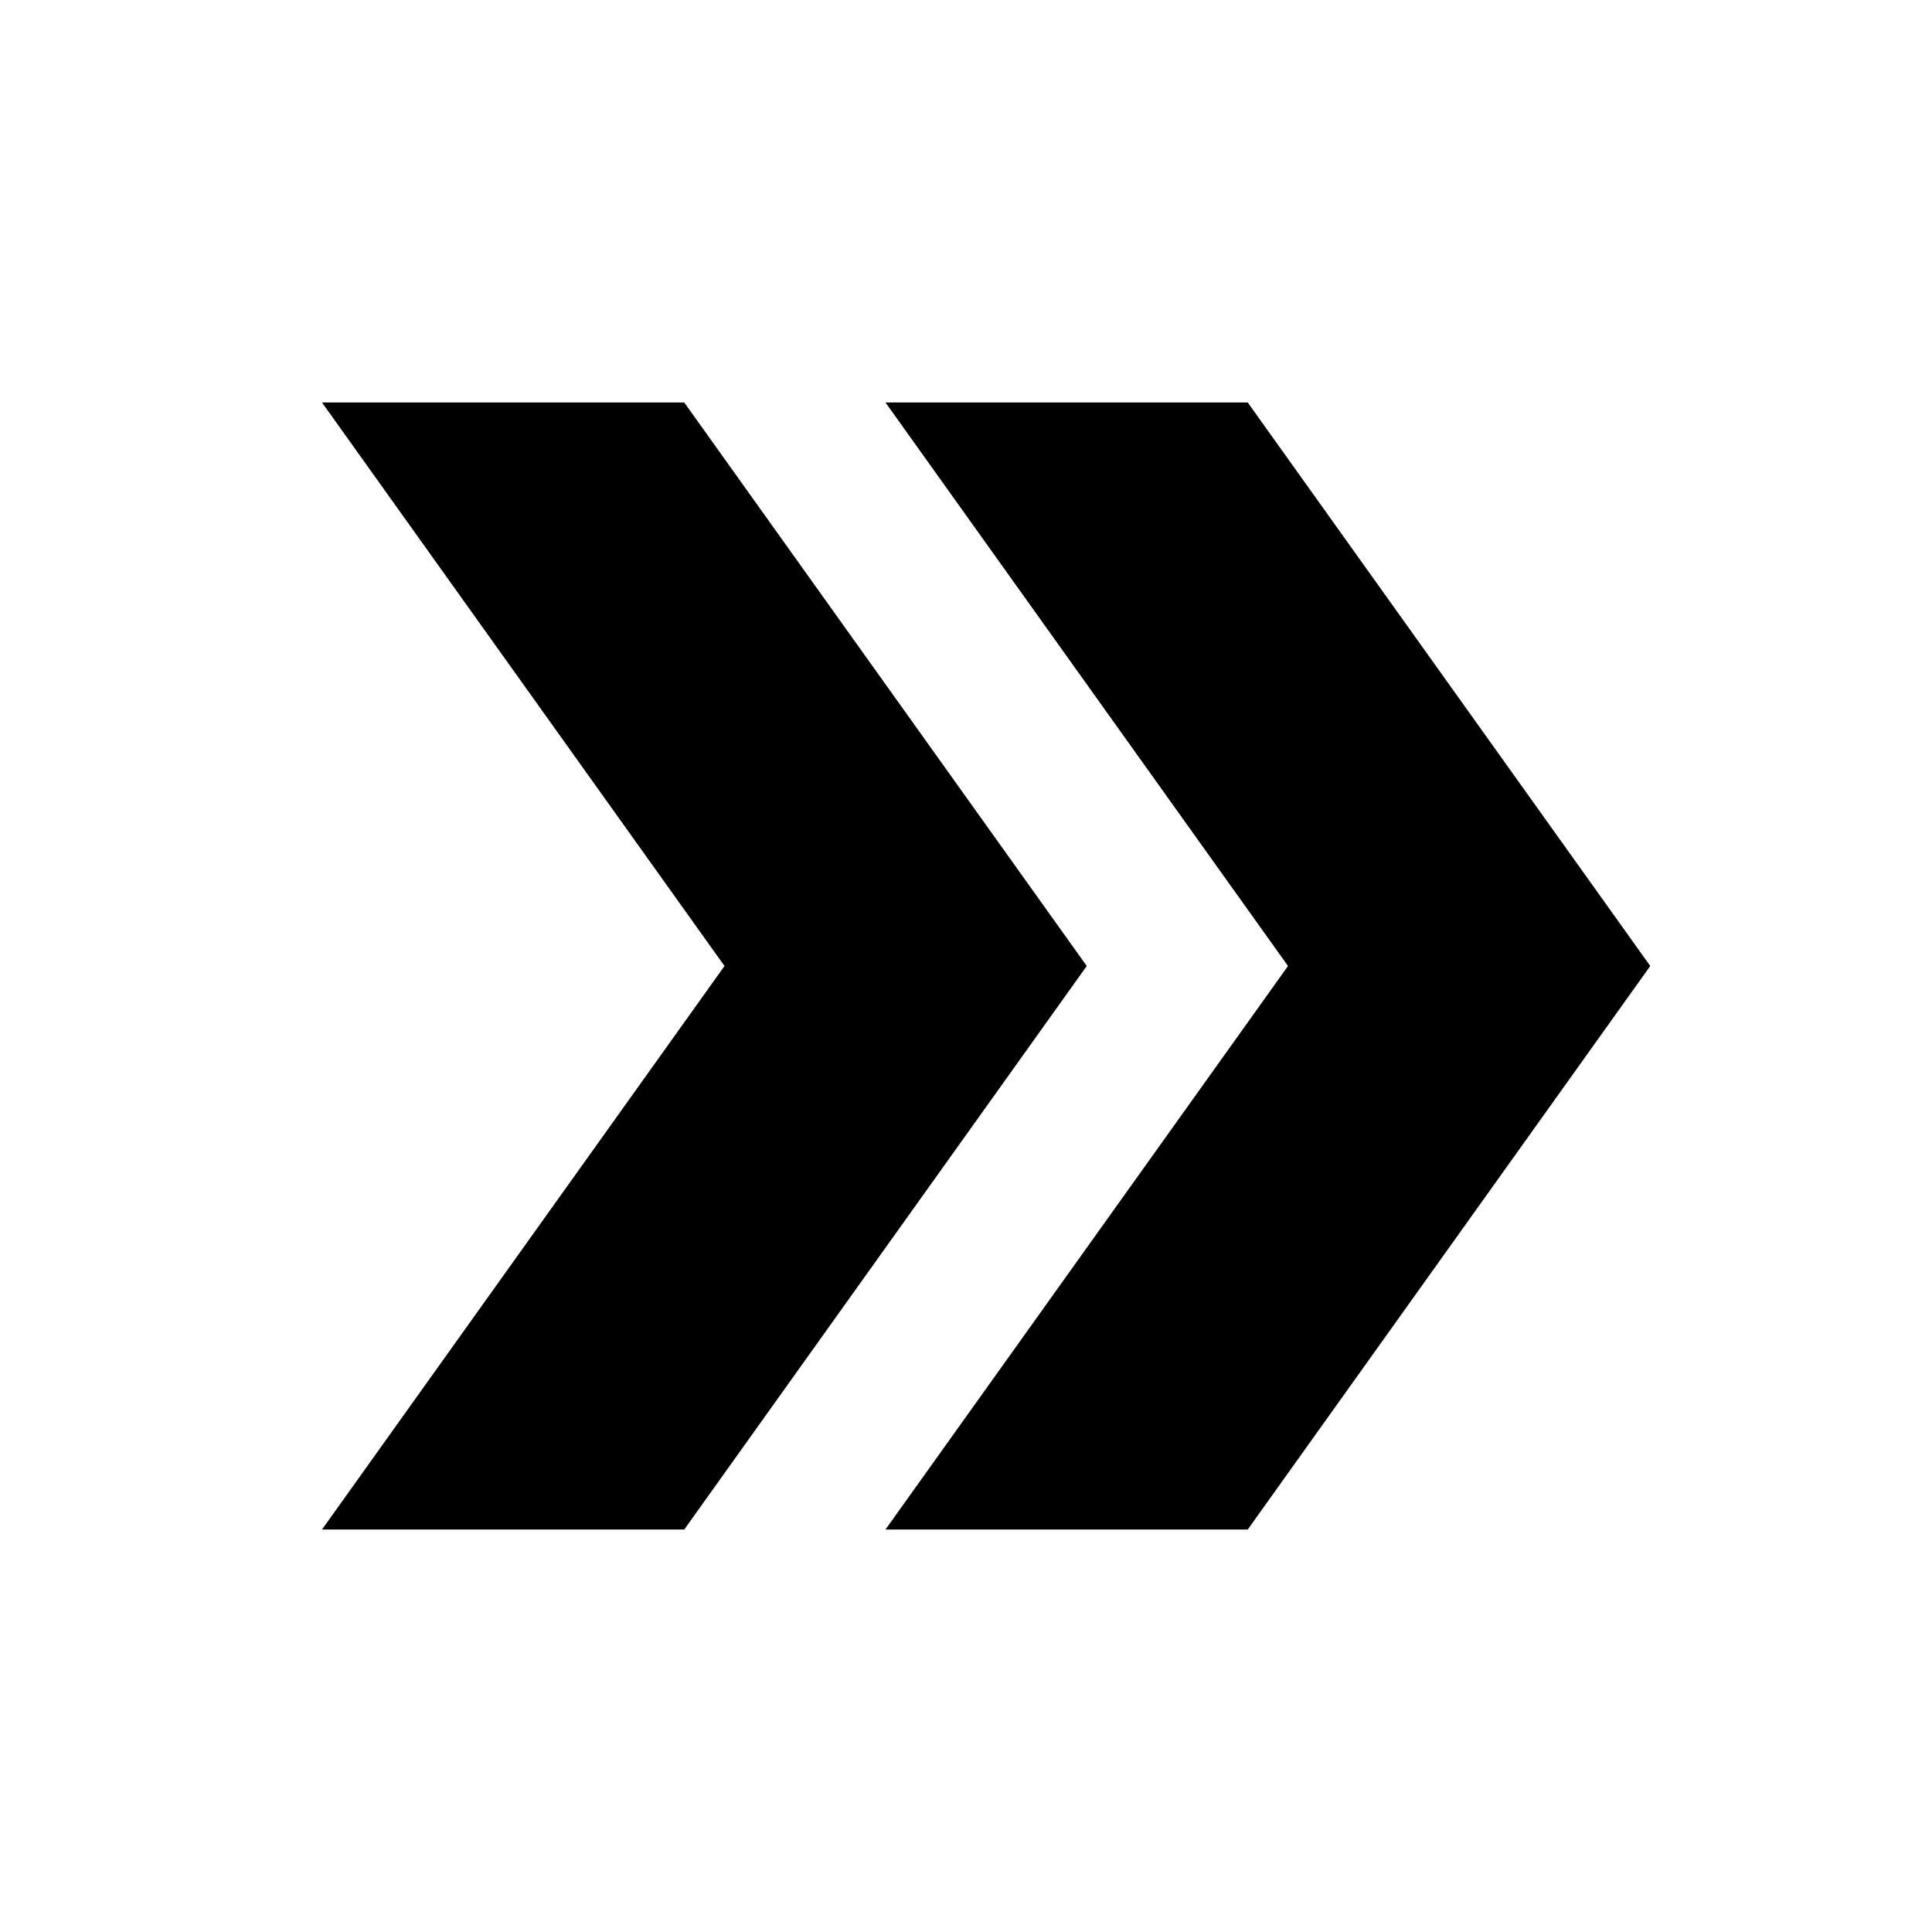
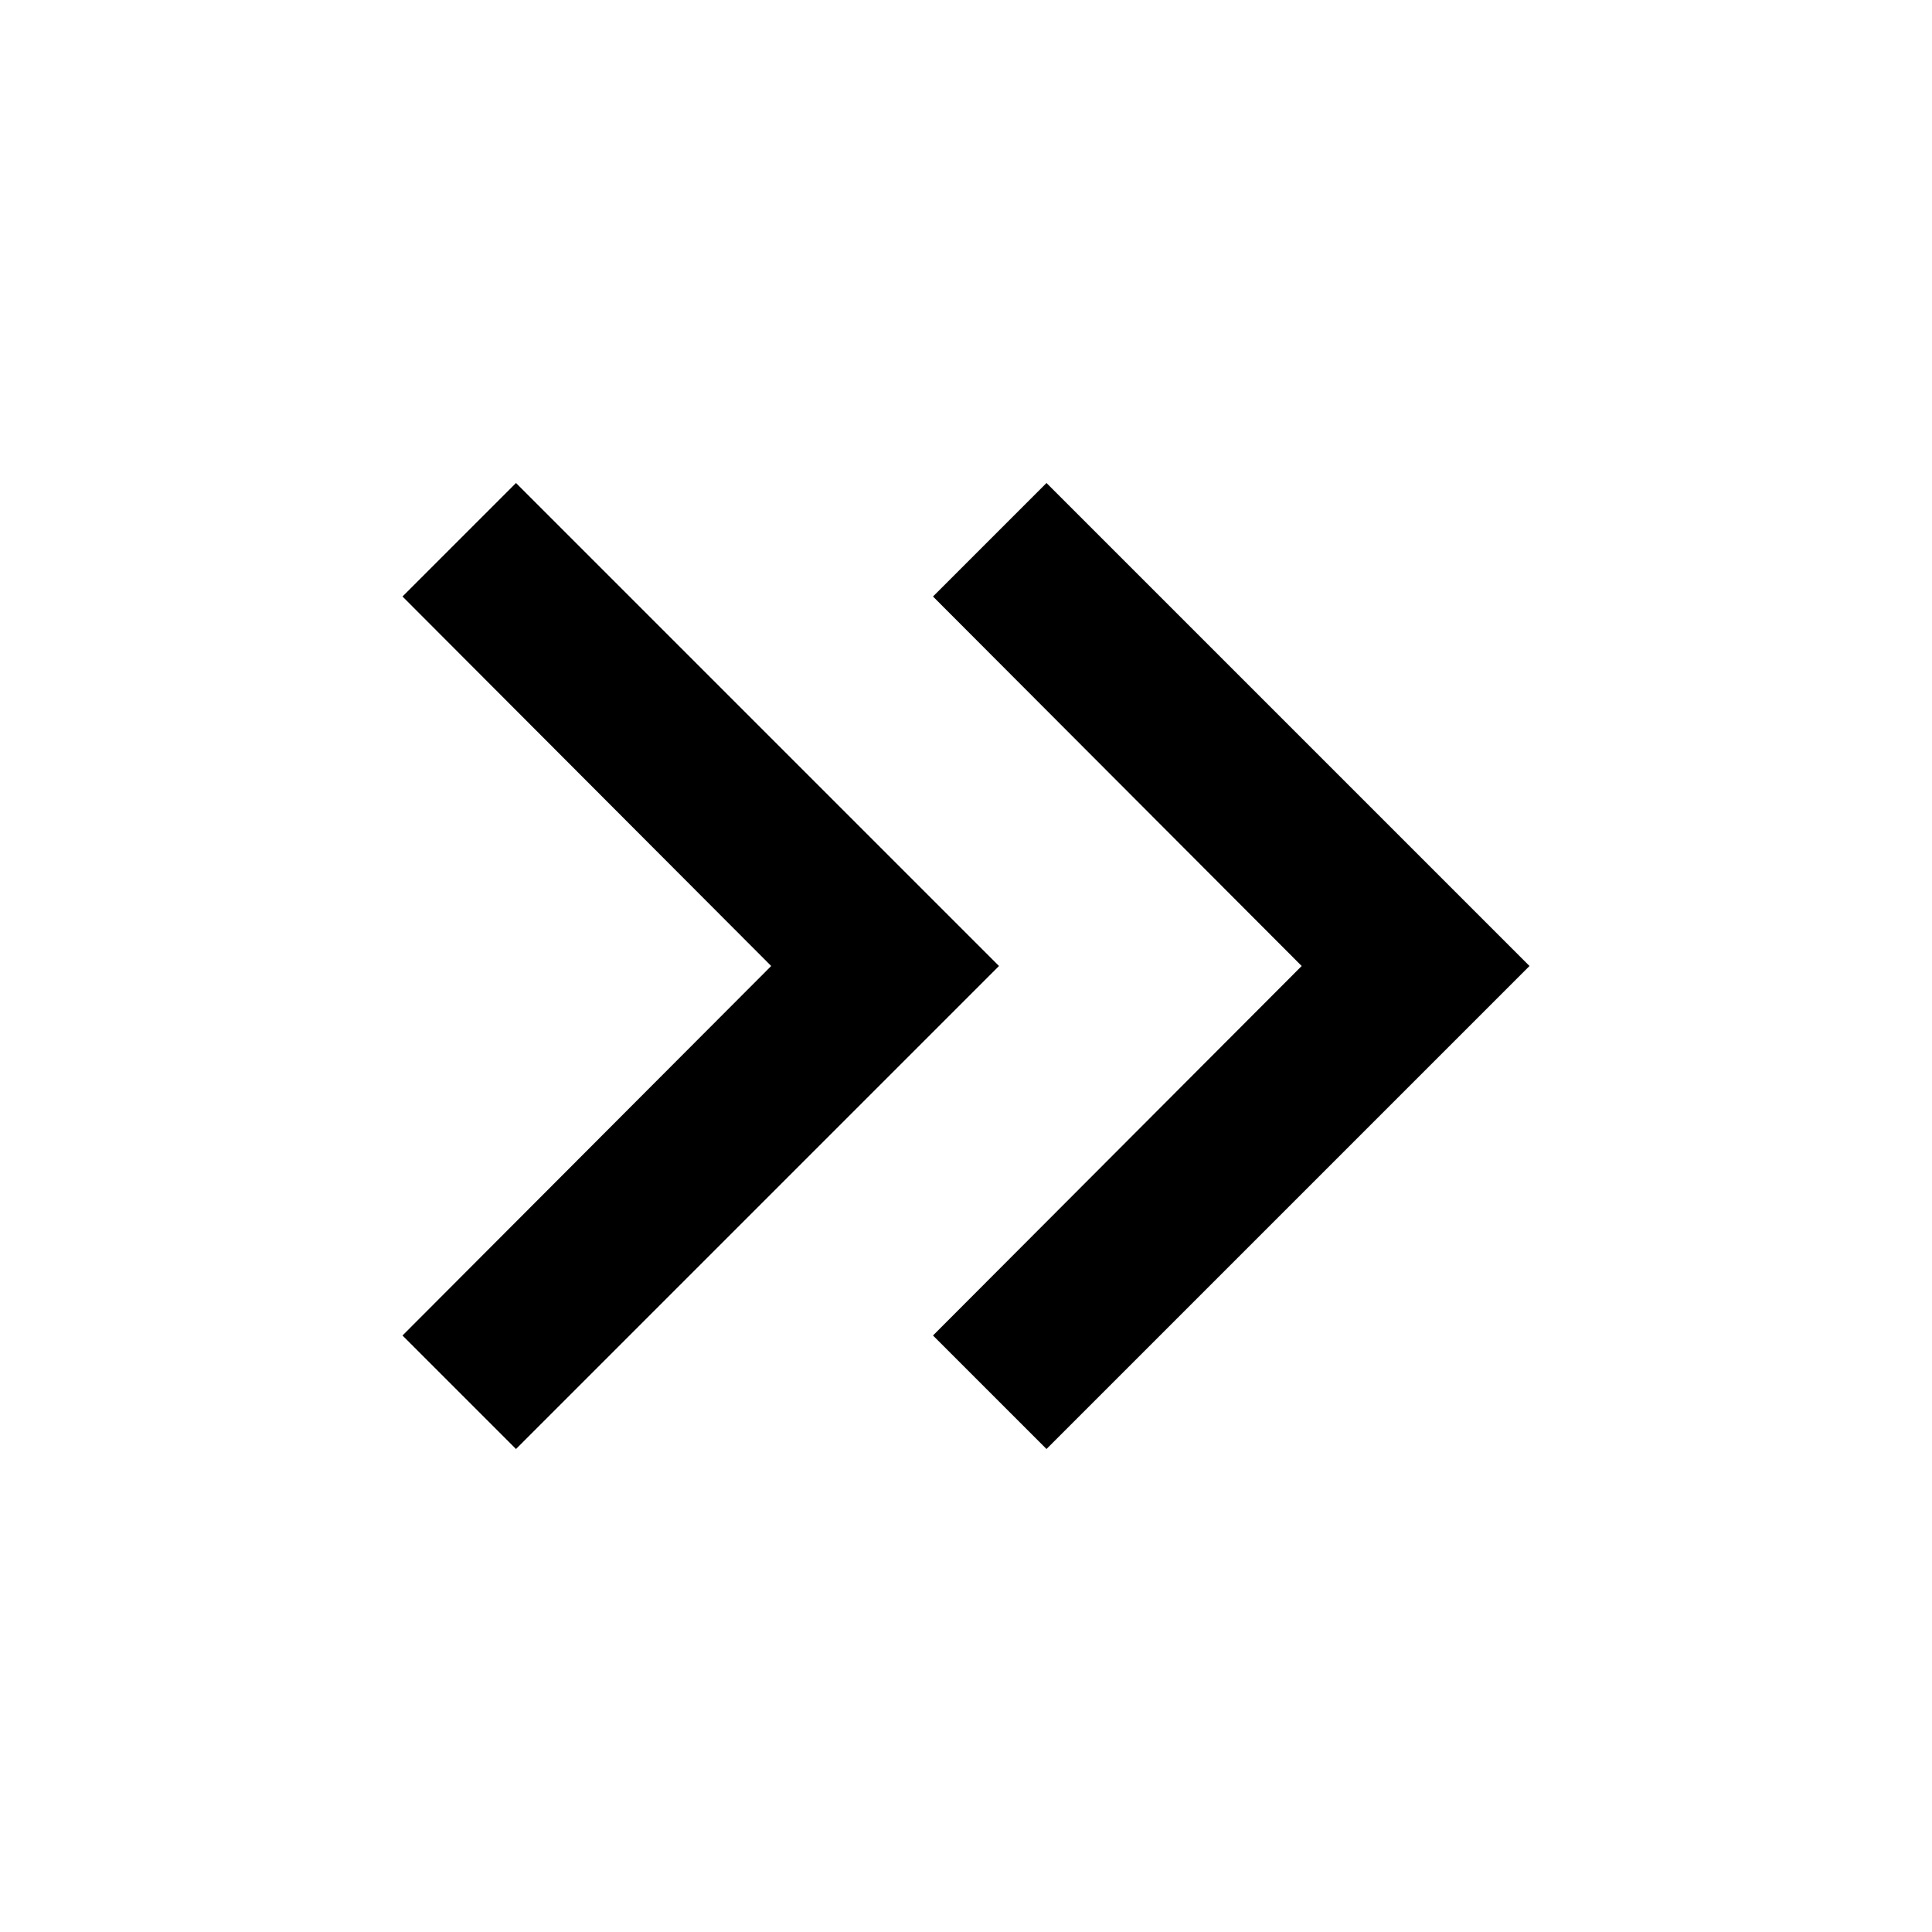
<svg xmlns="http://www.w3.org/2000/svg" enable-background="new 0 0 24 24" height="24px" viewBox="0 0 24 24" width="24px" fill="#000000">
  <g>
    <rect fill="none" height="24" width="24" />
  </g>
  <g>
    <g>
-       <polygon points="15.5,5 11,5 16,12 11,19 15.5,19 20.5,12" />
-       <polygon points="8.5,5 4,5 9,12 4,19 8.5,19 13.5,12" />
+       <polygon points="6.41,6 5,7.41 9.58,12 5,16.59 6.41,18 12.41,12" />
+       <polygon points="13,6 11.59,7.41 16.17,12 11.59,16.59 13,18 19,12" />
    </g>
  </g>
</svg>
